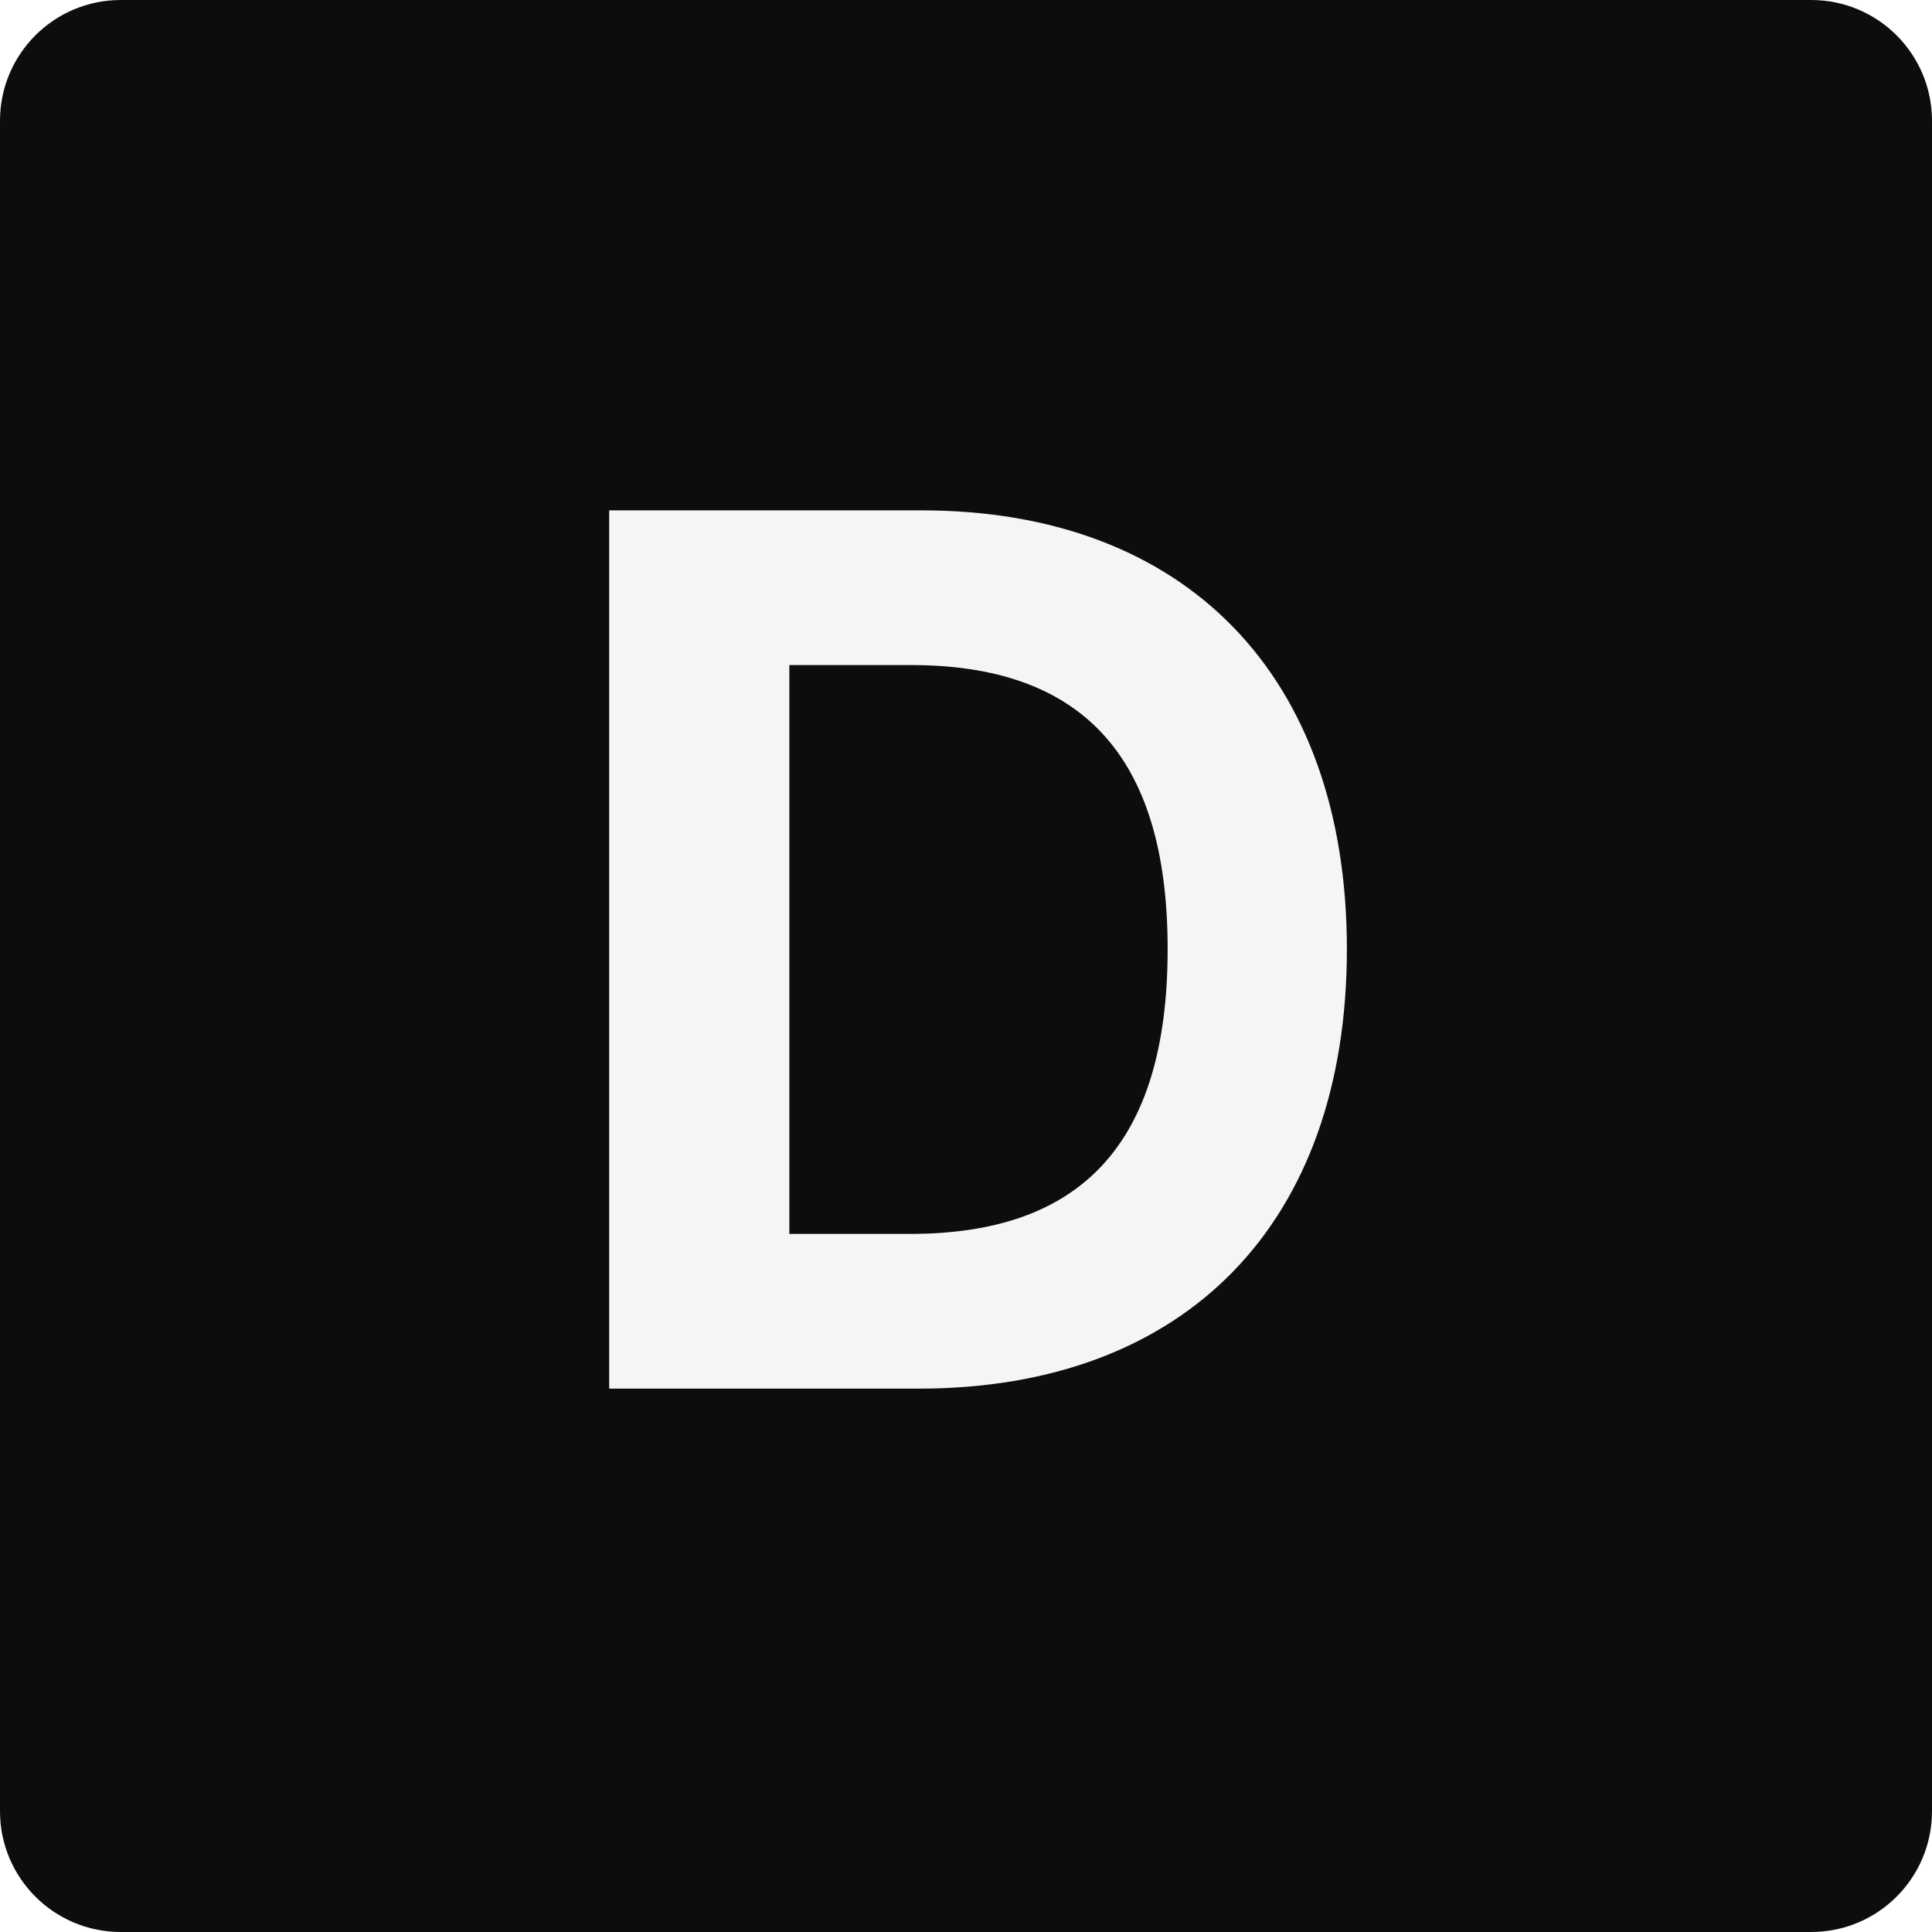
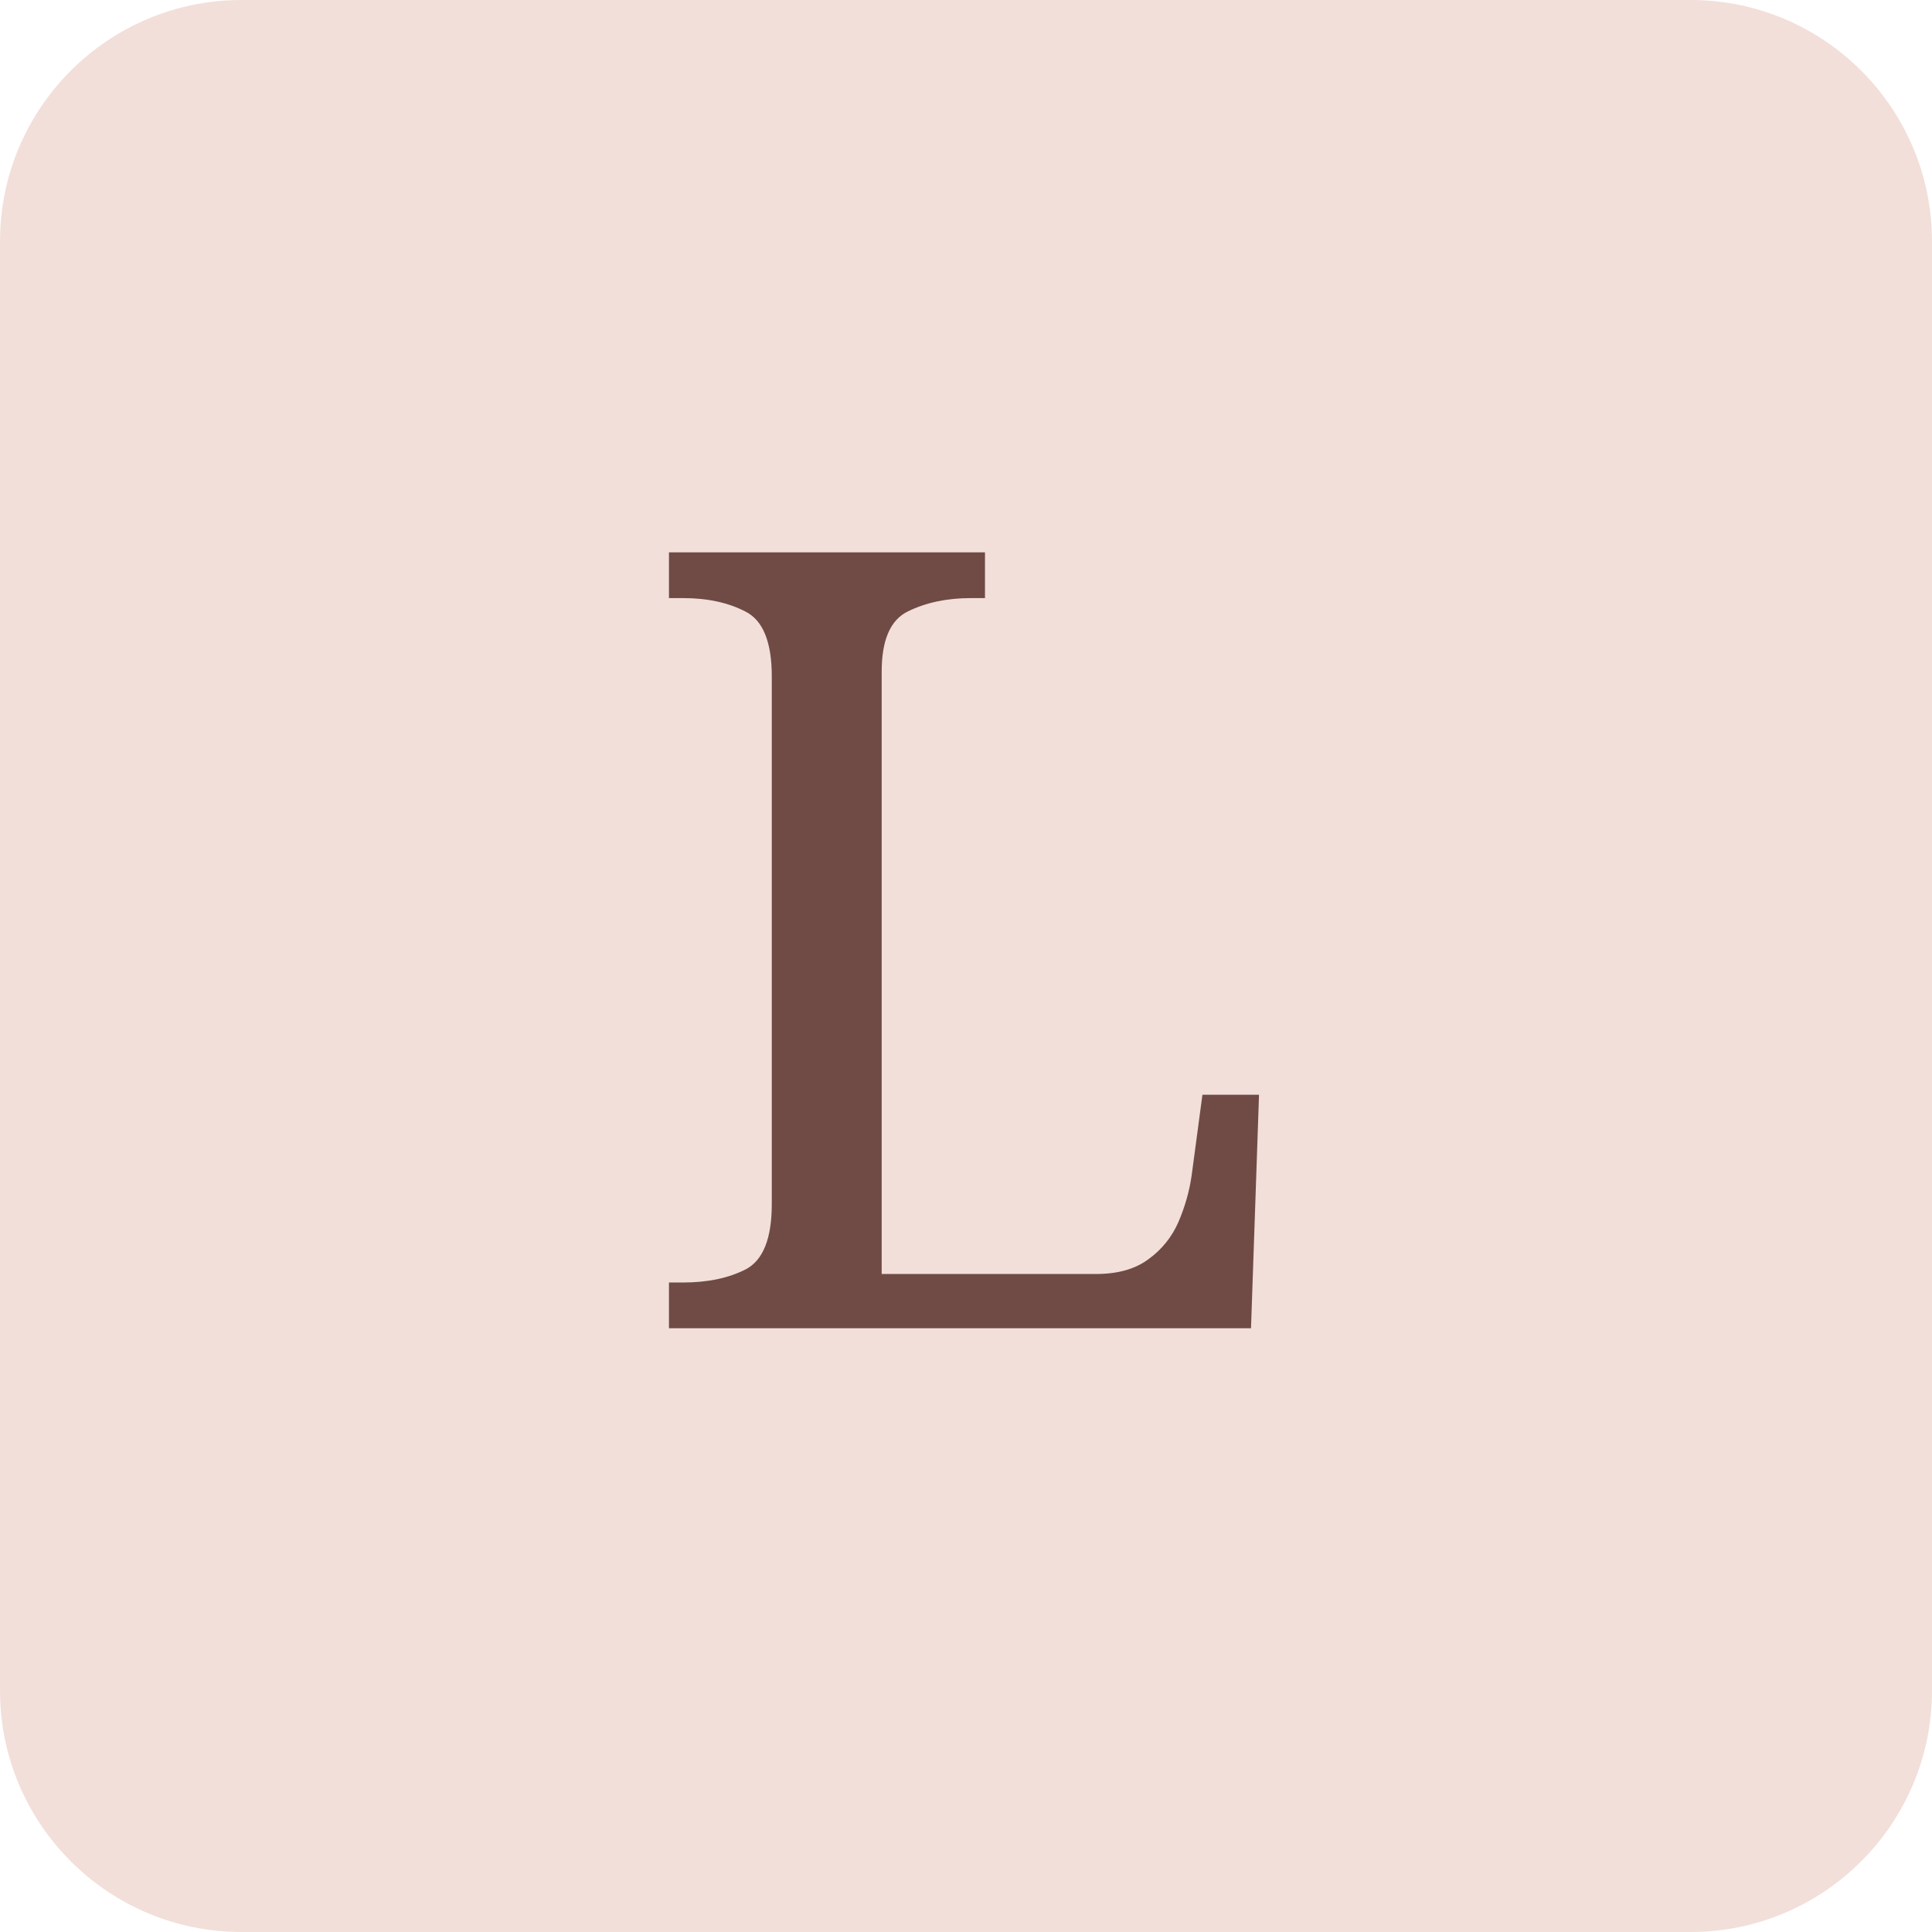
- <svg xmlns="http://www.w3.org/2000/svg" width="32" height="32" viewBox="0 0 32 32">
-   <rect width="32" height="32" rx="2" fill="#0c0e0d" />
-   <text x="16" y="23" font-family="Inter, system-ui, sans-serif" font-size="20" font-weight="700" fill="#f5f5f4" text-anchor="middle" letter-spacing="-0.5">D</text>
+ <svg xmlns="http://www.w3.org/2000/svg" viewBox="0 0 64 64">
+   <rect width="64" height="64" rx="8" fill="#f2dfd9" />
+   <text x="32" y="44" text-anchor="middle" font-family="Georgia,serif" font-size="36" fill="#704b45">L</text>
</svg>
